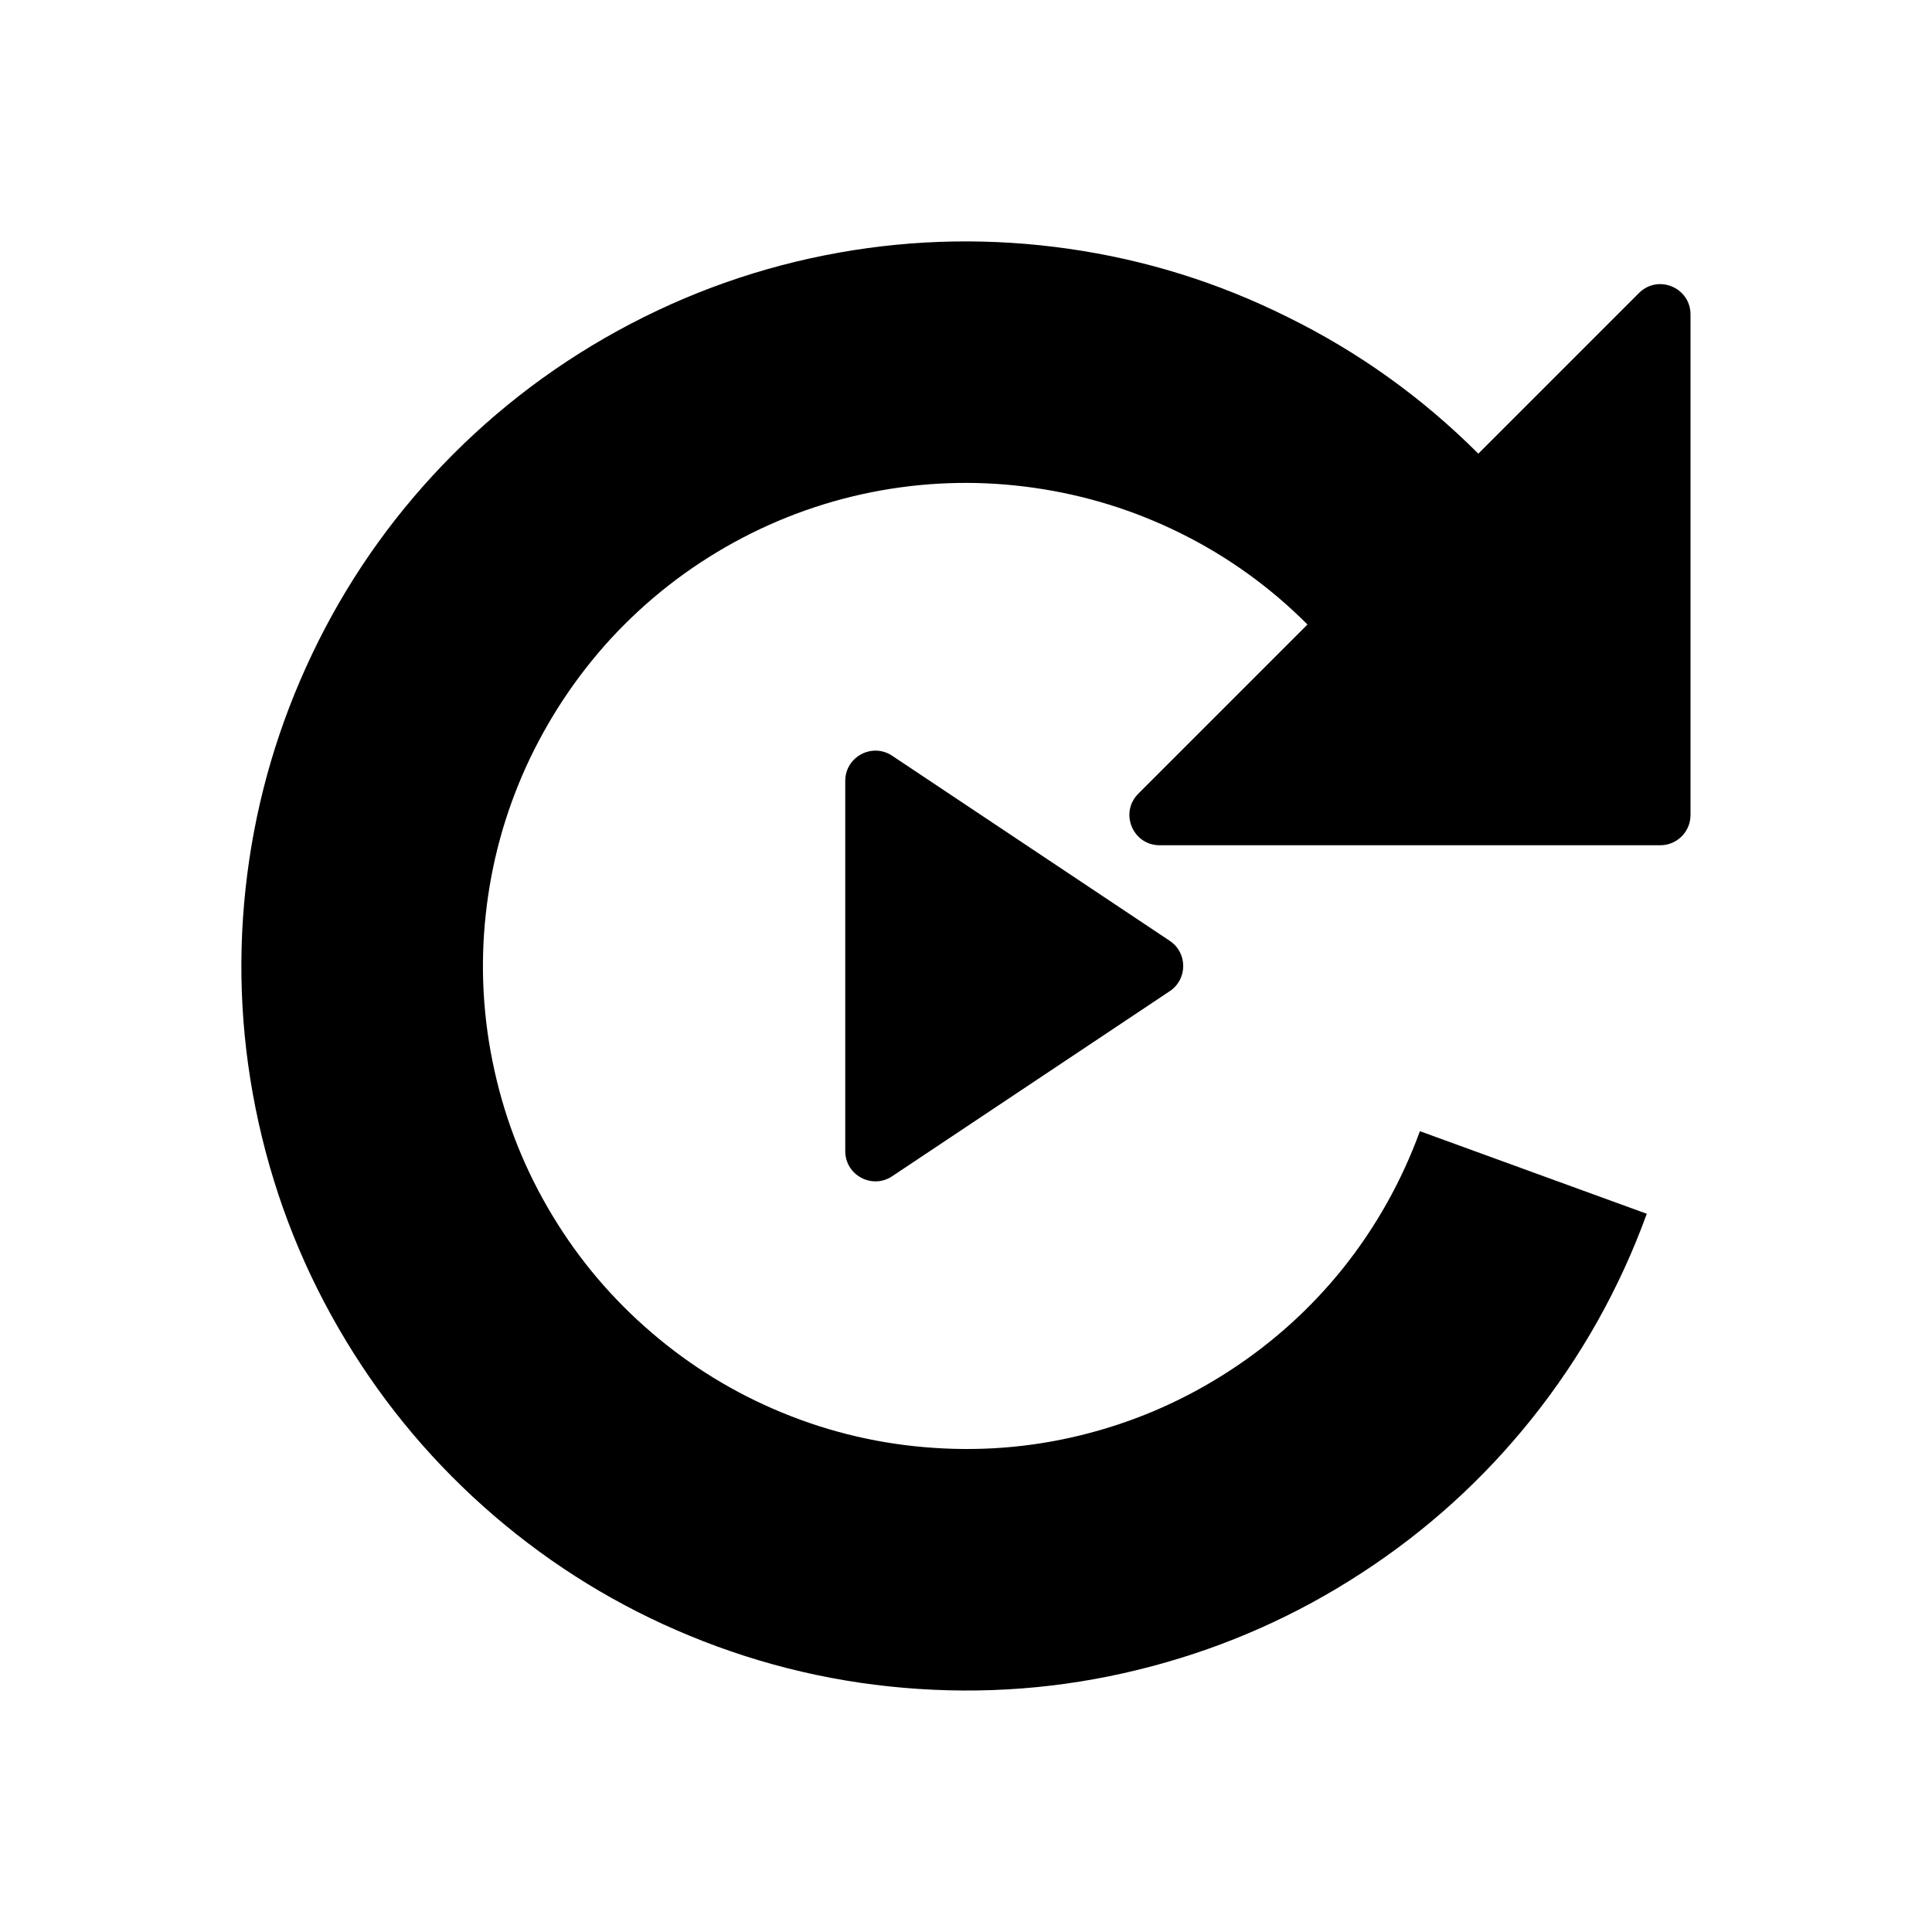
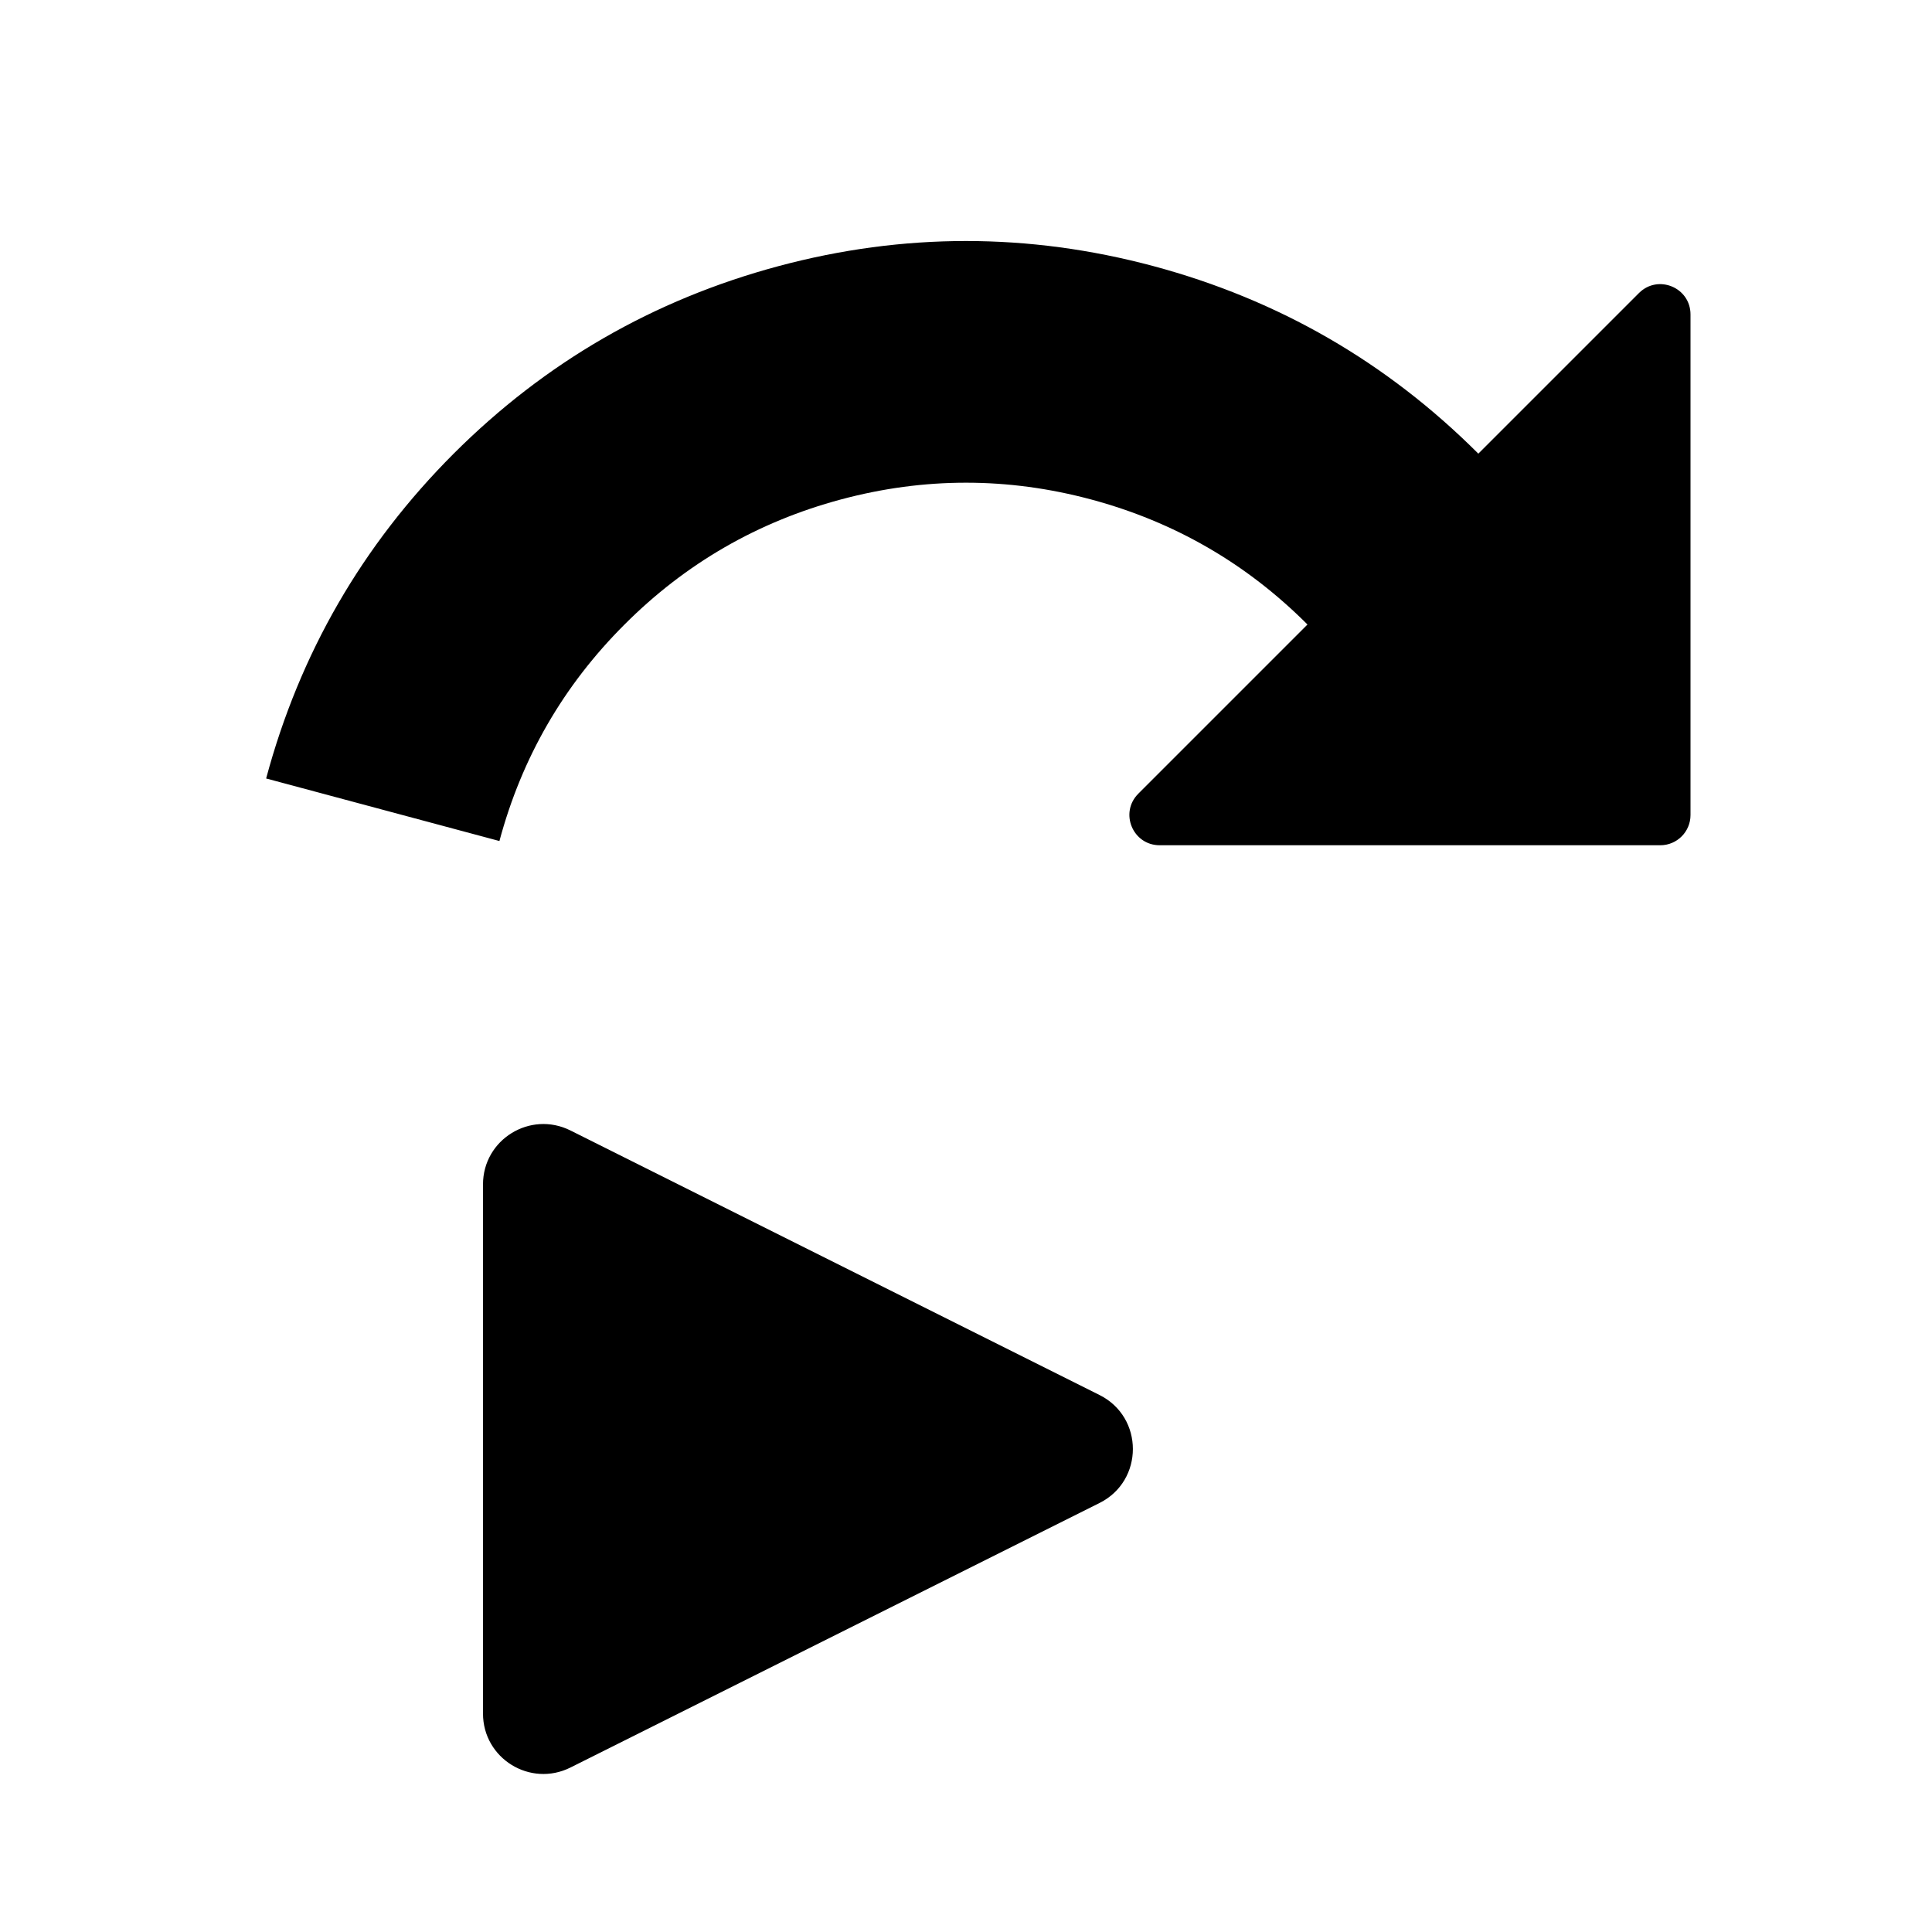
<svg xmlns="http://www.w3.org/2000/svg" viewBox="0 0 16 16" fill="currentColor">
-   <path id="primary" fill-rule="evenodd" d="M13.638 10.052Q13.3 10.98 12.685 11.75Q12.085 12.5 11.279 13.025Q10.473 13.551 9.544 13.798Q8.593 14.052 7.608 13.987Q6.625 13.923 5.712 13.547Q4.824 13.181 4.093 12.554Q3.363 11.927 2.866 11.105Q2.356 10.263 2.142 9.299Q1.928 8.334 2.034 7.356Q2.138 6.4 2.535 5.524Q2.932 4.647 3.582 3.94Q4.25 3.215 5.114 2.74Q5.98 2.265 6.949 2.092Q7.895 1.924 8.848 2.06Q9.801 2.196 10.662 2.625Q11.544 3.059 12.243 3.757L13.573 2.427C13.731 2.269 14 2.381 14 2.604L14 6.75C14 6.888 13.888 7 13.75 7L9.604 7C9.381 7 9.269 6.731 9.427 6.573L10.828 5.172Q10.363 4.706 9.775 4.415Q9.201 4.131 8.565 4.04Q7.93 3.949 7.299 4.061Q6.654 4.176 6.076 4.493Q5.5 4.81 5.055 5.293Q4.625 5.764 4.357 6.349Q4.092 6.934 4.023 7.571Q3.952 8.223 4.095 8.866Q4.237 9.509 4.577 10.07Q4.908 10.618 5.396 11.036Q5.883 11.454 6.475 11.698Q7.081 11.948 7.738 11.991Q8.396 12.035 9.029 11.866Q9.648 11.701 10.186 11.35Q10.724 11 11.125 10.5Q11.533 9.987 11.759 9.368L13.638 10.052ZM7 6.467C7 6.267 7.223 6.148 7.389 6.259L9.688 7.792C9.836 7.891 9.836 8.109 9.688 8.208L7.389 9.741C7.223 9.852 7 9.733 7 9.533L7 6.467Z" />
+   <path id="primary" fill-rule="evenodd" d="M2.204 6.447Q2.621 4.894 3.757 3.757Q4.894 2.621 6.447 2.204Q8 1.788 9.553 2.204Q11.106 2.621 12.243 3.757L13.573 2.427C13.731 2.269 14 2.381 14 2.604L14 6.75C14 6.888 13.888 7 13.75 7L9.604 7C9.381 7 9.269 6.731 9.427 6.573L10.828 5.172Q10.071 4.414 9.035 4.136Q8 3.859 6.965 4.136Q5.929 4.414 5.172 5.172Q4.414 5.929 4.136 6.965L2.204 6.447ZM4 9.809C4 9.437 4.391 9.196 4.724 9.362L9.106 11.553C9.474 11.737 9.474 12.263 9.106 12.447L4.724 14.638C4.391 14.804 4 14.563 4 14.191L4 9.809Z" />
</svg>
